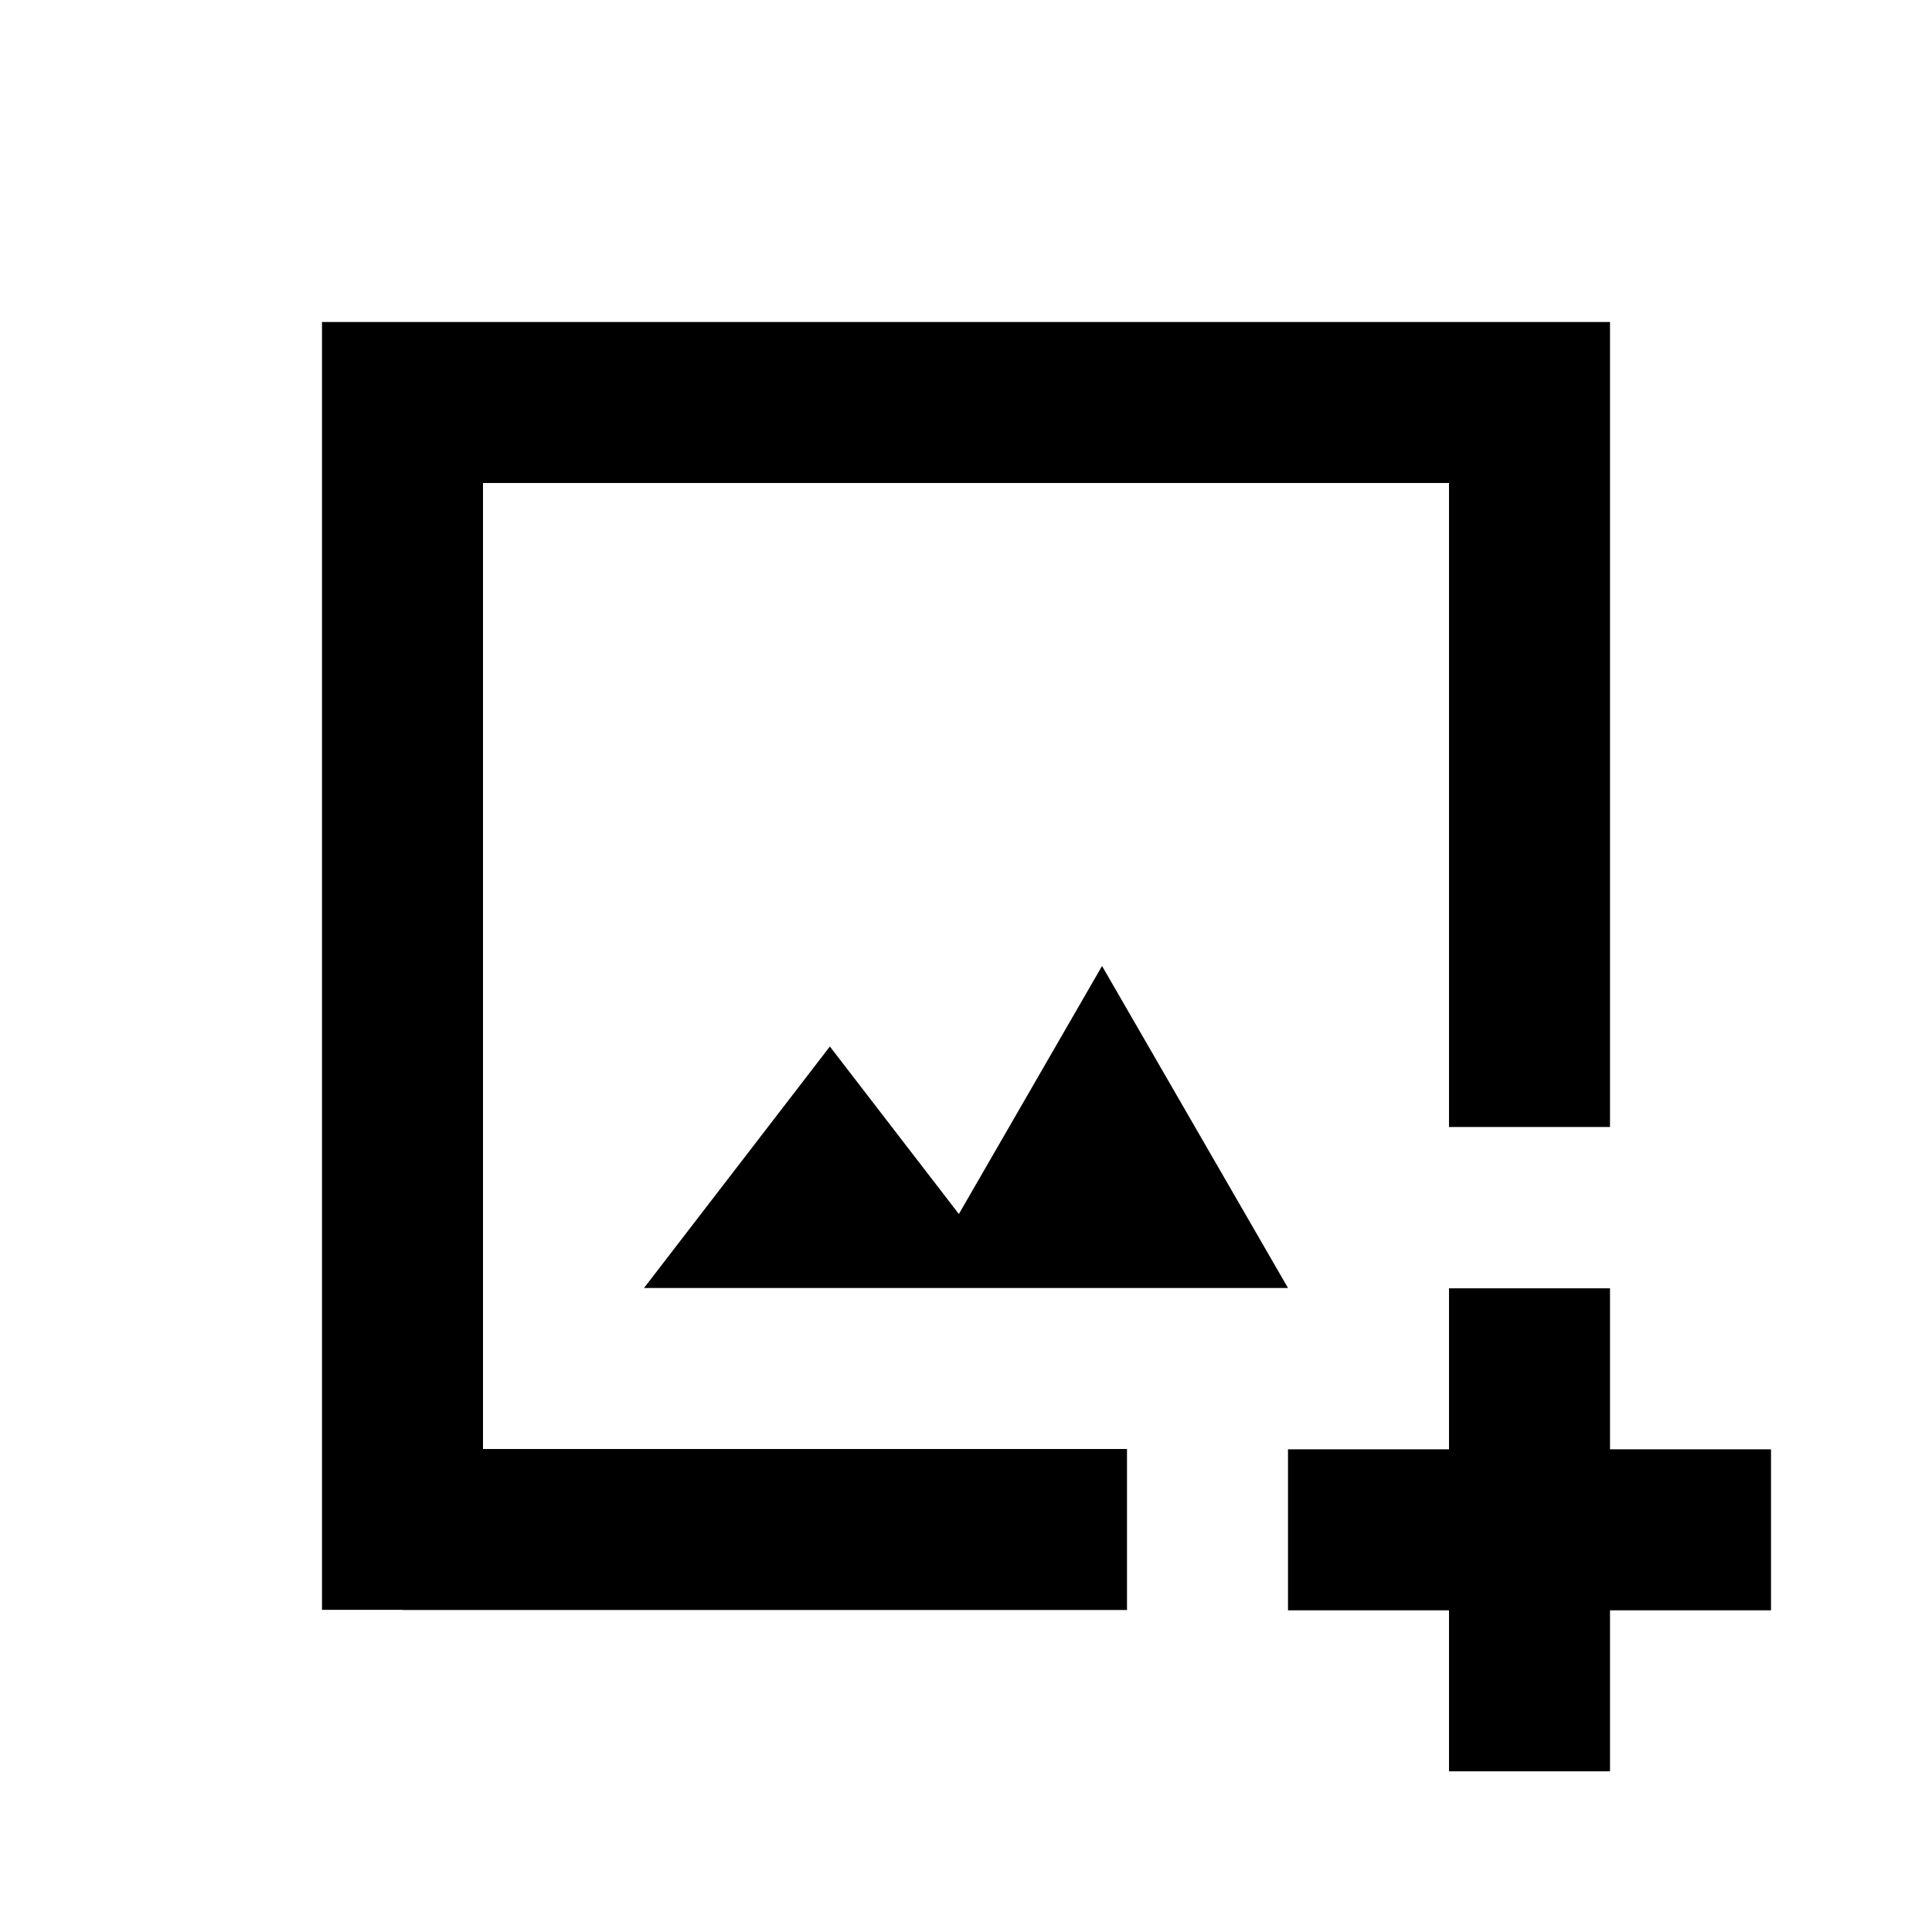
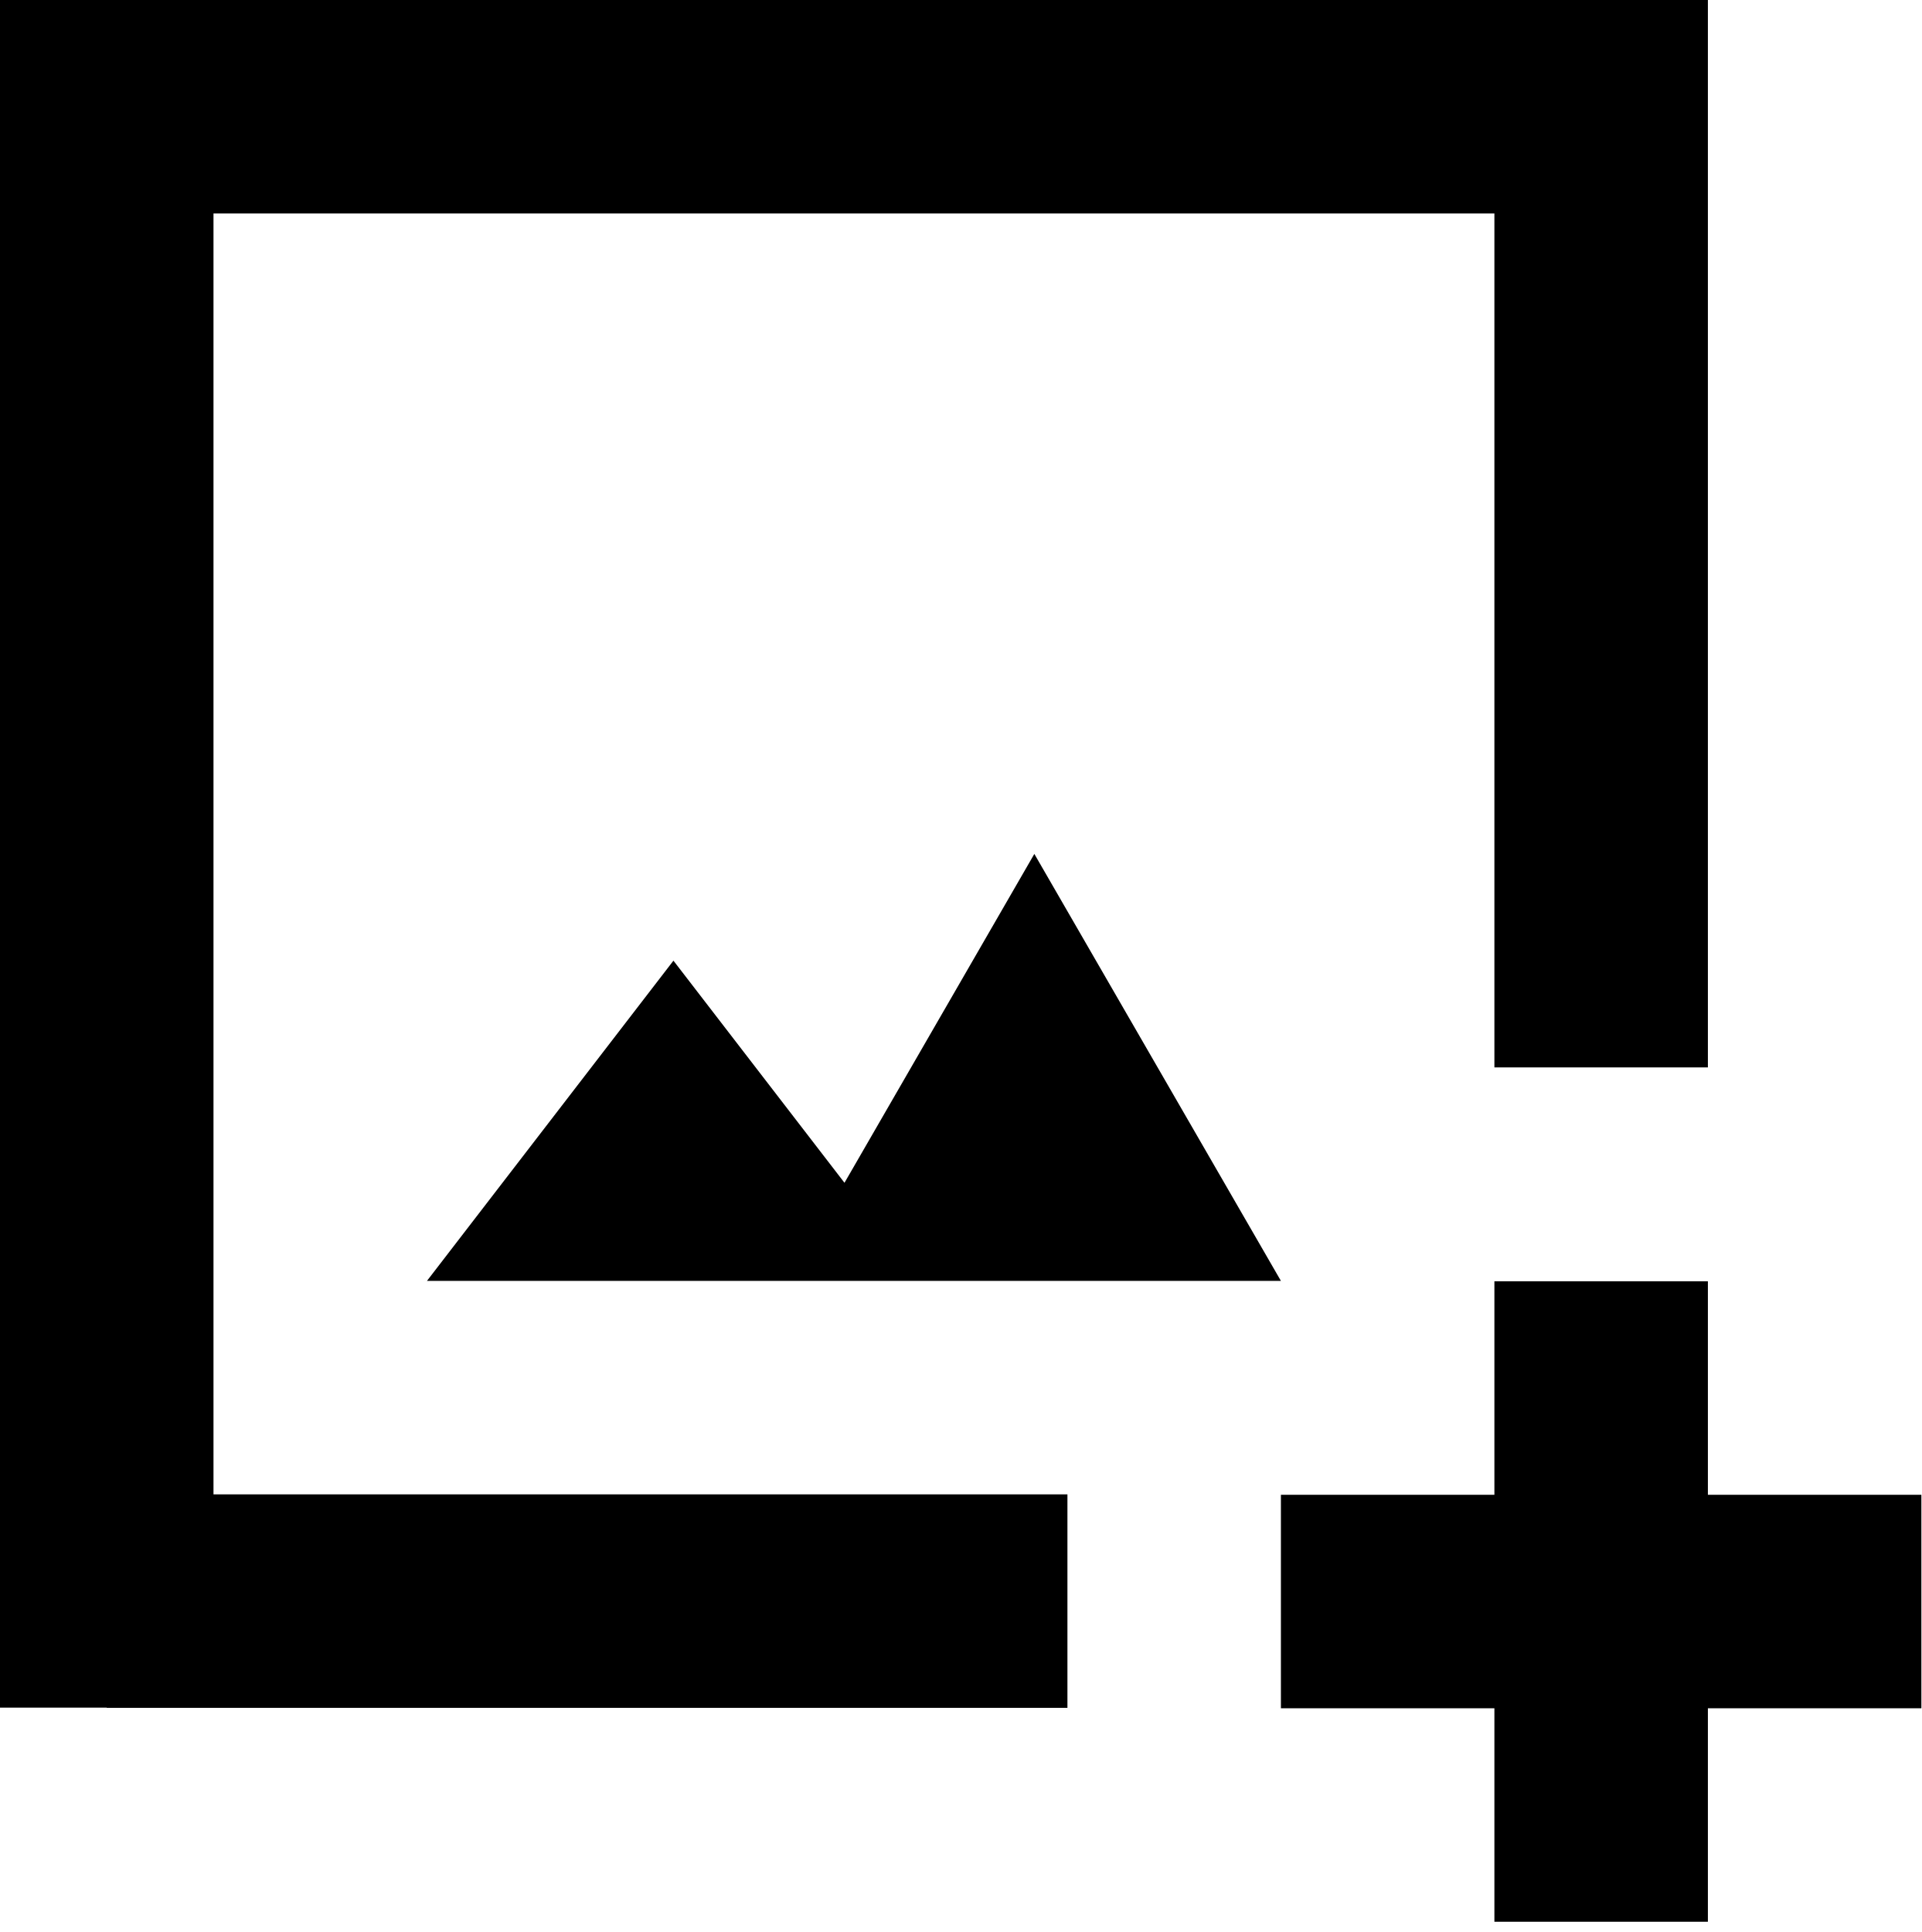
- <svg xmlns="http://www.w3.org/2000/svg" width="240" height="240" viewBox="0 0 240 240" fill="none">
-   <path d="M200 160.04V180.04H220V200.04H200V220.04H180V200.04H160V180.04H180V160.04H200Z" fill="black" />
-   <path d="M200 140H180V60H60V180H140V200H50V199.98H40V40H200V140Z" fill="black" />
-   <path d="M160 160H80L103.09 130L119.114 150.81L136.9 120L160 160Z" fill="black" />
+ <svg xmlns="http://www.w3.org/2000/svg" width="180" height="181" viewBox="0 0 180 181" fill="none">
+   <path d="M160 120.04V140.04H180V160.04H160V180.04H140V160.04H120V140.04H140V120.04H160Z" fill="black" />
+   <path d="M160 100H140V20H20V140H100V160H10V159.98H0V0H160V100Z" fill="black" />
+   <path d="M120 120H40L63.09 90L79.114 110.81L96.9 80L120 120Z" fill="black" />
</svg>
